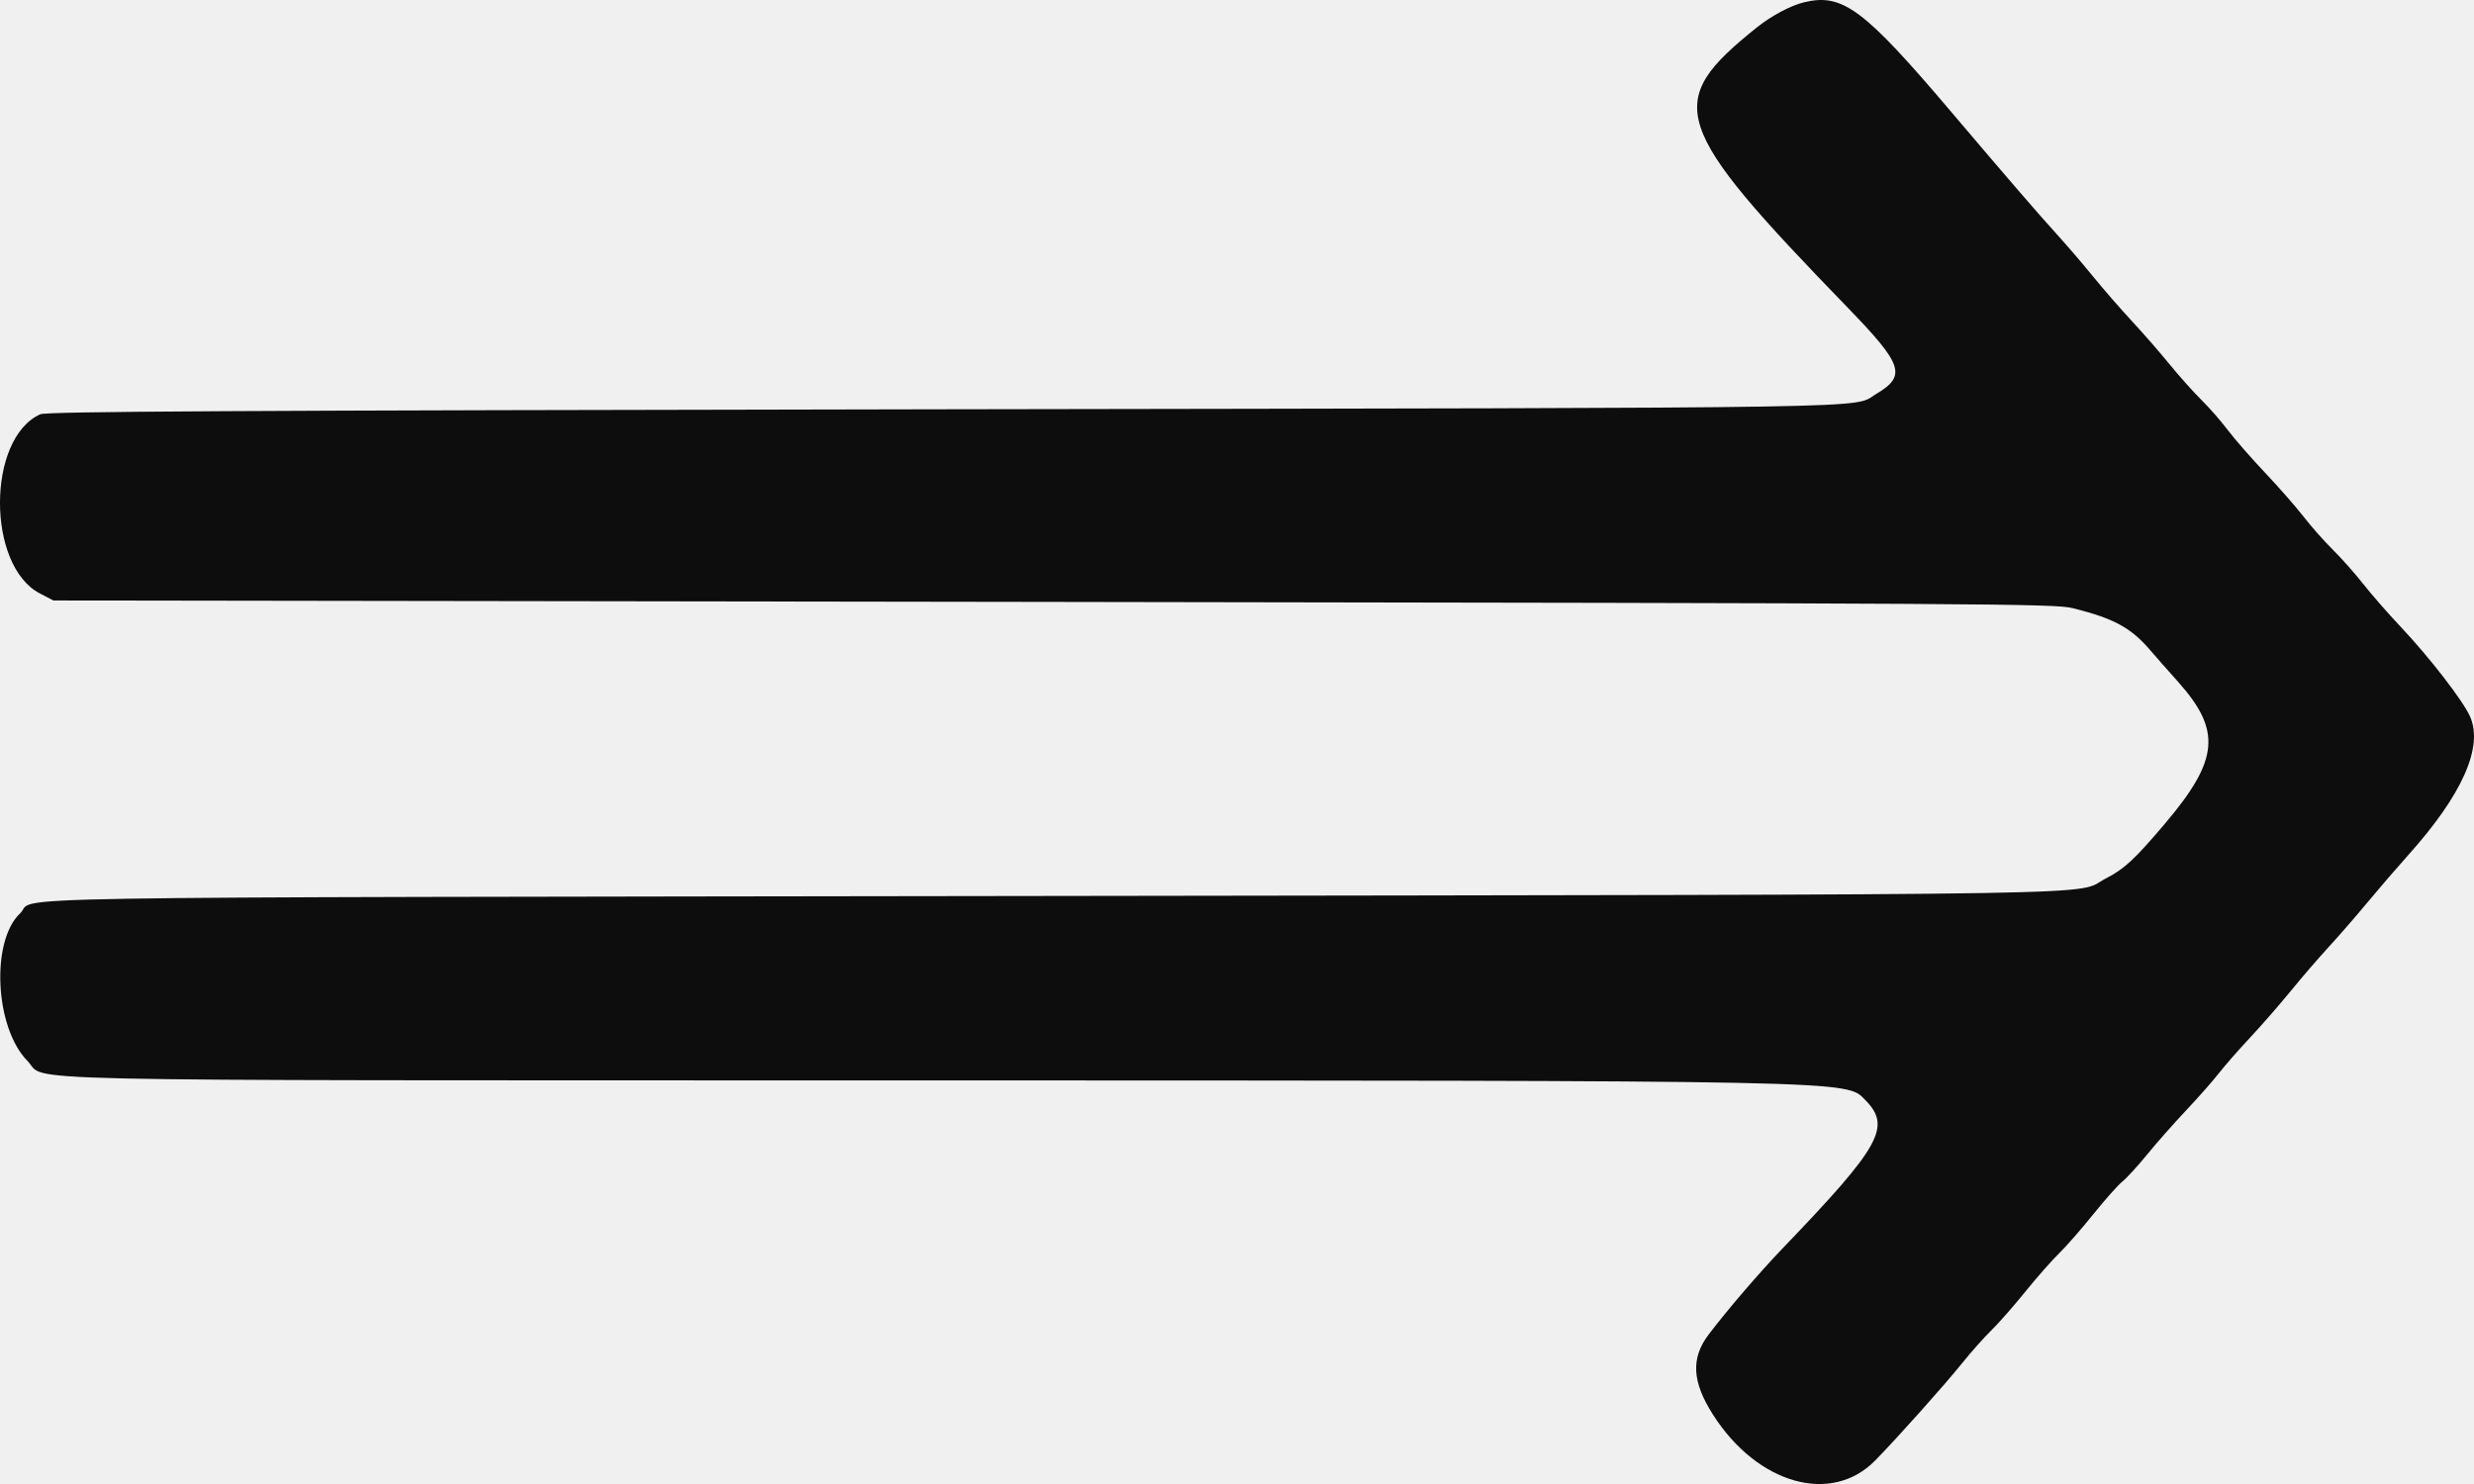
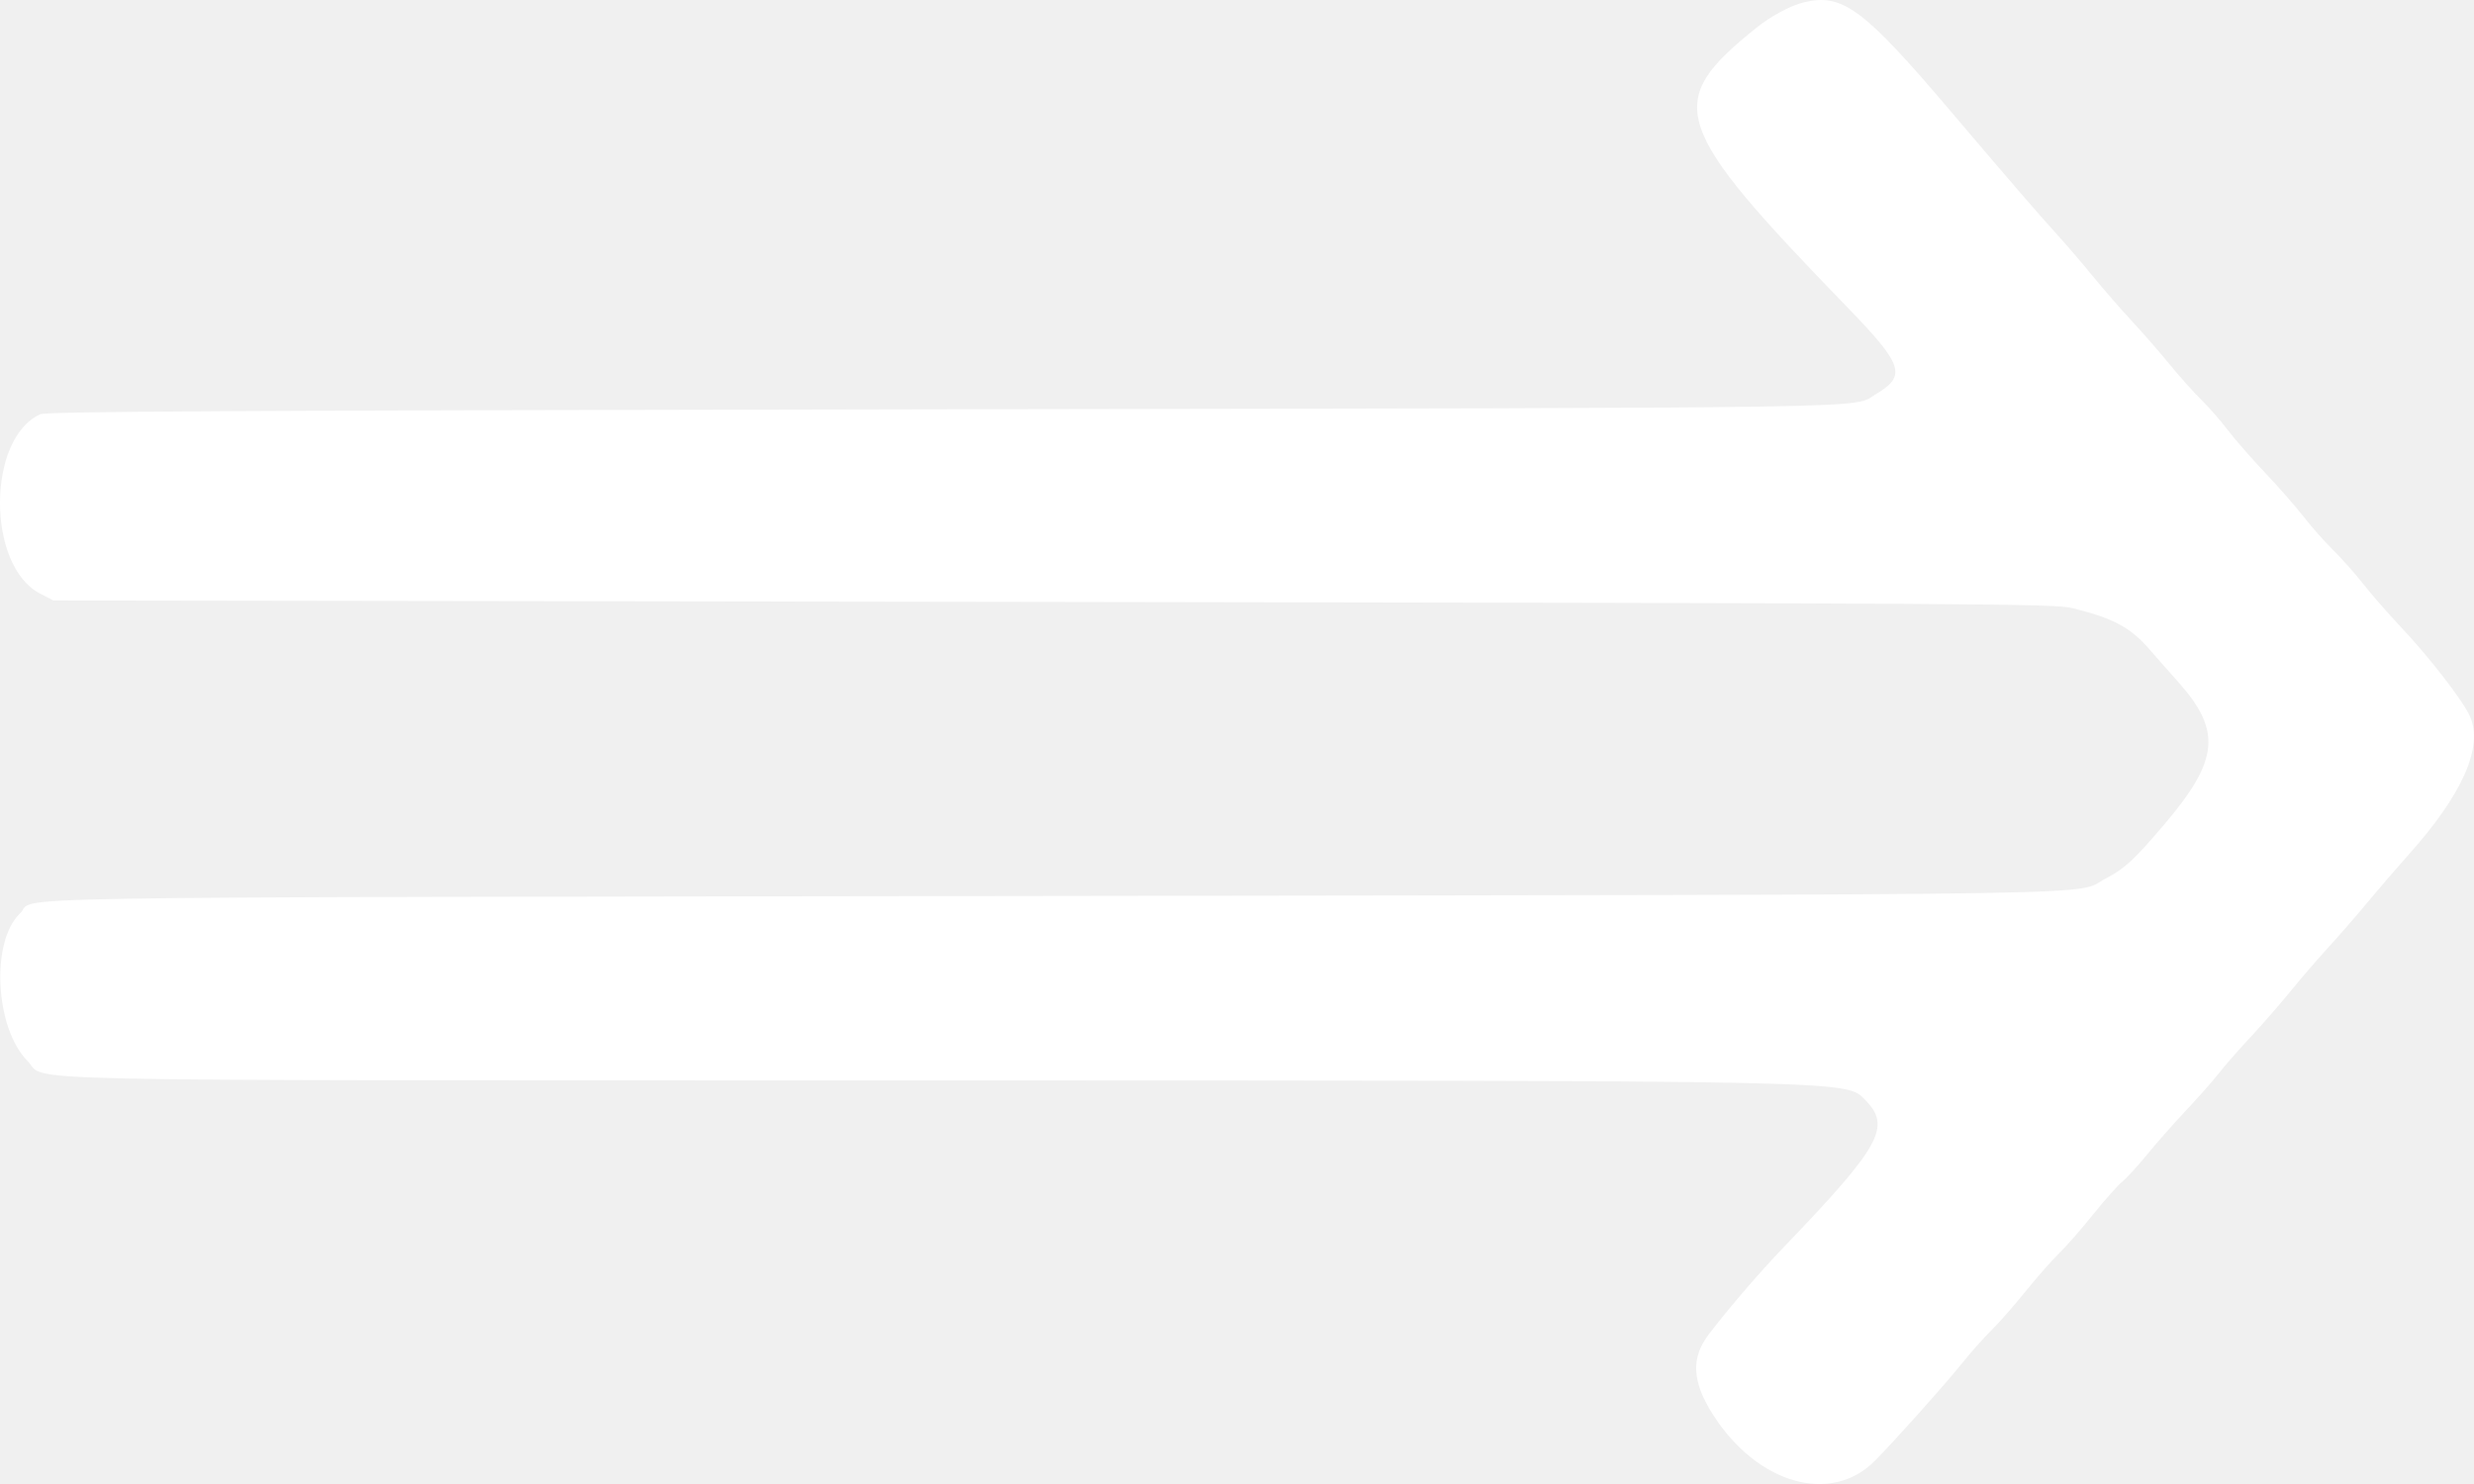
<svg xmlns="http://www.w3.org/2000/svg" viewBox="0 0 150 140.625" width="150" height="90" version="1.1" id="svg4">
  <defs id="defs8" />
-   <path d="m 128.706,0.22 c -1.256,0.305 -3.096,1.287 -4.459,2.38 -8.886,7.129 -8.22,9.185 8.616,26.561 5.246,5.415 5.586,6.45 2.685,8.174 -2.341,1.392 3.247,1.3 -88.456,1.45 -67.87,0.111 -84.871,0.205 -85.464,0.471 -5.068,2.277 -5.096,14.35 -0.037,16.981 l 1.277,0.664 94.744,0.138 c 88.408,0.128 94.864,0.167 96.536,0.585 3.963,0.99 5.535,1.847 7.406,4.035 0.448,0.525 1.606,1.838 2.573,2.919 4.165,4.652 3.915,7.412 -1.219,13.473 -2.862,3.379 -3.841,4.288 -5.585,5.185 -3.202,1.647 4.802,1.514 -99.832,1.666 -105.119,0.153 -96.033,-0.001 -97.776,1.648 -2.799,2.649 -2.387,10.863 0.701,13.984 1.968,1.987 -5.106,1.83 82.855,1.846 91.098,0.017 89.402,-0.017 91.244,1.853 2.5,2.536 1.486,4.36 -7.79,14.025 -2.236,2.33 -5.176,5.752 -7.024,8.175 -1.717,2.25 -1.604,4.486 0.382,7.606 4.206,6.603 11.213,8.594 15.369,4.365 2.04,-2.075 6.539,-7.111 8.222,-9.203 0.864,-1.075 2.115,-2.482 2.779,-3.126 0.664,-0.645 2.107,-2.287 3.207,-3.648 1.1,-1.361 2.545,-3.003 3.209,-3.648 0.665,-0.645 2.118,-2.304 3.229,-3.688 1.111,-1.384 2.361,-2.791 2.778,-3.126 0.416,-0.336 1.473,-1.49 2.348,-2.565 0.874,-1.075 2.53,-2.95 3.678,-4.168 1.148,-1.217 2.546,-2.8 3.104,-3.517 0.558,-0.717 1.892,-2.241 2.965,-3.387 1.073,-1.147 2.811,-3.14 3.863,-4.429 a 108.734,110.341 0 0 1 3.593,-4.168 c 0.926,-1.003 2.557,-2.879 3.625,-4.168 a 186.57,189.327 0 0 1 3.927,-4.56 c 5.079,-5.666 7.102,-10.198 5.843,-13.086 -0.649,-1.488 -3.85,-5.63 -6.598,-8.539 -1.151,-1.217 -2.738,-3.035 -3.527,-4.038 -0.788,-1.002 -2.09,-2.468 -2.892,-3.257 A 36.742,37.285 0 0 1 176.038,48.953 c -0.721,-0.931 -2.365,-2.806 -3.655,-4.168 -1.289,-1.361 -2.875,-3.178 -3.524,-4.038 a 30.601,31.053 0 0 0 -2.509,-2.866 c -0.731,-0.717 -2.092,-2.241 -3.025,-3.387 a 94.905,96.307 0 0 0 -3.522,-4.038 101.463,102.962 0 0 1 -3.738,-4.298 112.073,113.73 0 0 0 -3.468,-4.038 c -1.46,-1.591 -4.819,-5.485 -9.869,-11.441 C 134.367,0.819 132.373,-0.669 128.706,0.22" id="path1" style="fill:#0d0d0d;fill-rule:evenodd;stroke-width:1.011" />
+   <path d="m 128.706,0.22 c -1.256,0.305 -3.096,1.287 -4.459,2.38 -8.886,7.129 -8.22,9.185 8.616,26.561 5.246,5.415 5.586,6.45 2.685,8.174 -2.341,1.392 3.247,1.3 -88.456,1.45 -67.87,0.111 -84.871,0.205 -85.464,0.471 -5.068,2.277 -5.096,14.35 -0.037,16.981 l 1.277,0.664 94.744,0.138 c 88.408,0.128 94.864,0.167 96.536,0.585 3.963,0.99 5.535,1.847 7.406,4.035 0.448,0.525 1.606,1.838 2.573,2.919 4.165,4.652 3.915,7.412 -1.219,13.473 -2.862,3.379 -3.841,4.288 -5.585,5.185 -3.202,1.647 4.802,1.514 -99.832,1.666 -105.119,0.153 -96.033,-0.001 -97.776,1.648 -2.799,2.649 -2.387,10.863 0.701,13.984 1.968,1.987 -5.106,1.83 82.855,1.846 91.098,0.017 89.402,-0.017 91.244,1.853 2.5,2.536 1.486,4.36 -7.79,14.025 -2.236,2.33 -5.176,5.752 -7.024,8.175 -1.717,2.25 -1.604,4.486 0.382,7.606 4.206,6.603 11.213,8.594 15.369,4.365 2.04,-2.075 6.539,-7.111 8.222,-9.203 0.864,-1.075 2.115,-2.482 2.779,-3.126 0.664,-0.645 2.107,-2.287 3.207,-3.648 1.1,-1.361 2.545,-3.003 3.209,-3.648 0.665,-0.645 2.118,-2.304 3.229,-3.688 1.111,-1.384 2.361,-2.791 2.778,-3.126 0.416,-0.336 1.473,-1.49 2.348,-2.565 0.874,-1.075 2.53,-2.95 3.678,-4.168 1.148,-1.217 2.546,-2.8 3.104,-3.517 0.558,-0.717 1.892,-2.241 2.965,-3.387 1.073,-1.147 2.811,-3.14 3.863,-4.429 a 108.734,110.341 0 0 1 3.593,-4.168 c 0.926,-1.003 2.557,-2.879 3.625,-4.168 a 186.57,189.327 0 0 1 3.927,-4.56 c 5.079,-5.666 7.102,-10.198 5.843,-13.086 -0.649,-1.488 -3.85,-5.63 -6.598,-8.539 -1.151,-1.217 -2.738,-3.035 -3.527,-4.038 -0.788,-1.002 -2.09,-2.468 -2.892,-3.257 A 36.742,37.285 0 0 1 176.038,48.953 c -0.721,-0.931 -2.365,-2.806 -3.655,-4.168 -1.289,-1.361 -2.875,-3.178 -3.524,-4.038 a 30.601,31.053 0 0 0 -2.509,-2.866 c -0.731,-0.717 -2.092,-2.241 -3.025,-3.387 a 94.905,96.307 0 0 0 -3.522,-4.038 101.463,102.962 0 0 1 -3.738,-4.298 112.073,113.73 0 0 0 -3.468,-4.038 c -1.46,-1.591 -4.819,-5.485 -9.869,-11.441 C 134.367,0.819 132.373,-0.669 128.706,0.22" id="path1" style="fill:#ffffff;fill-rule:evenodd;stroke-width:1.011;fill-opacity:1" />
</svg>
